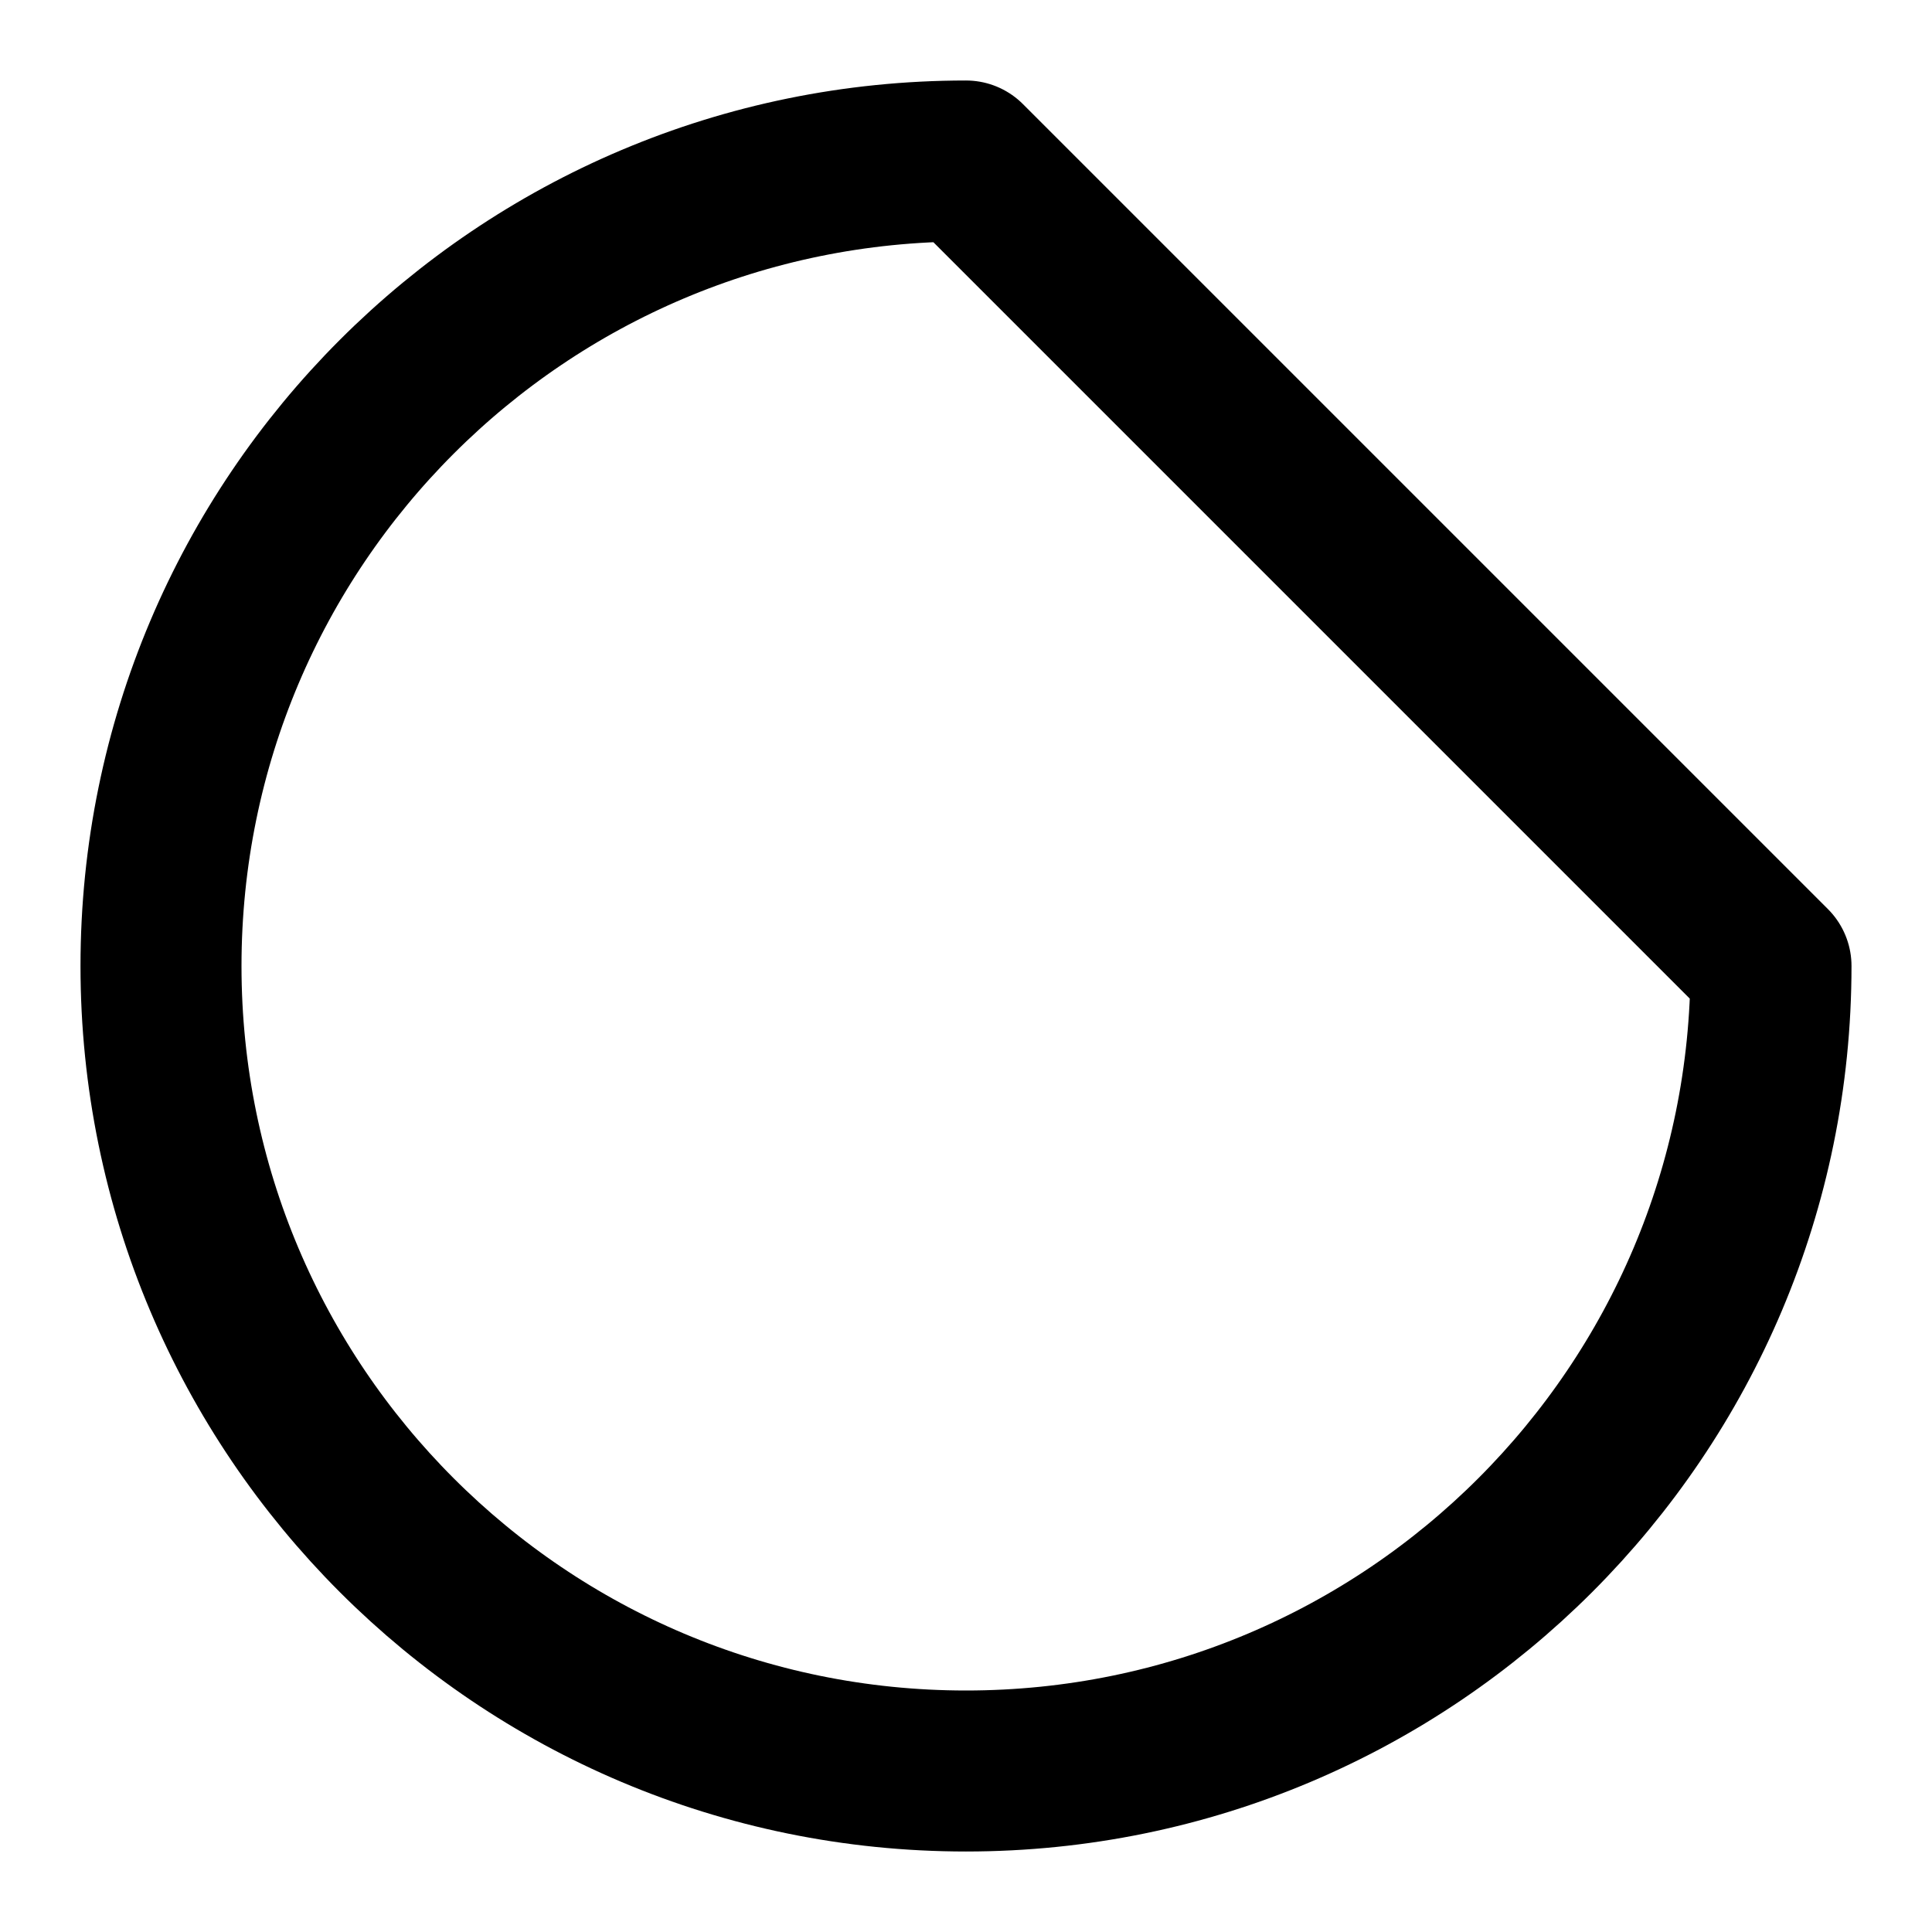
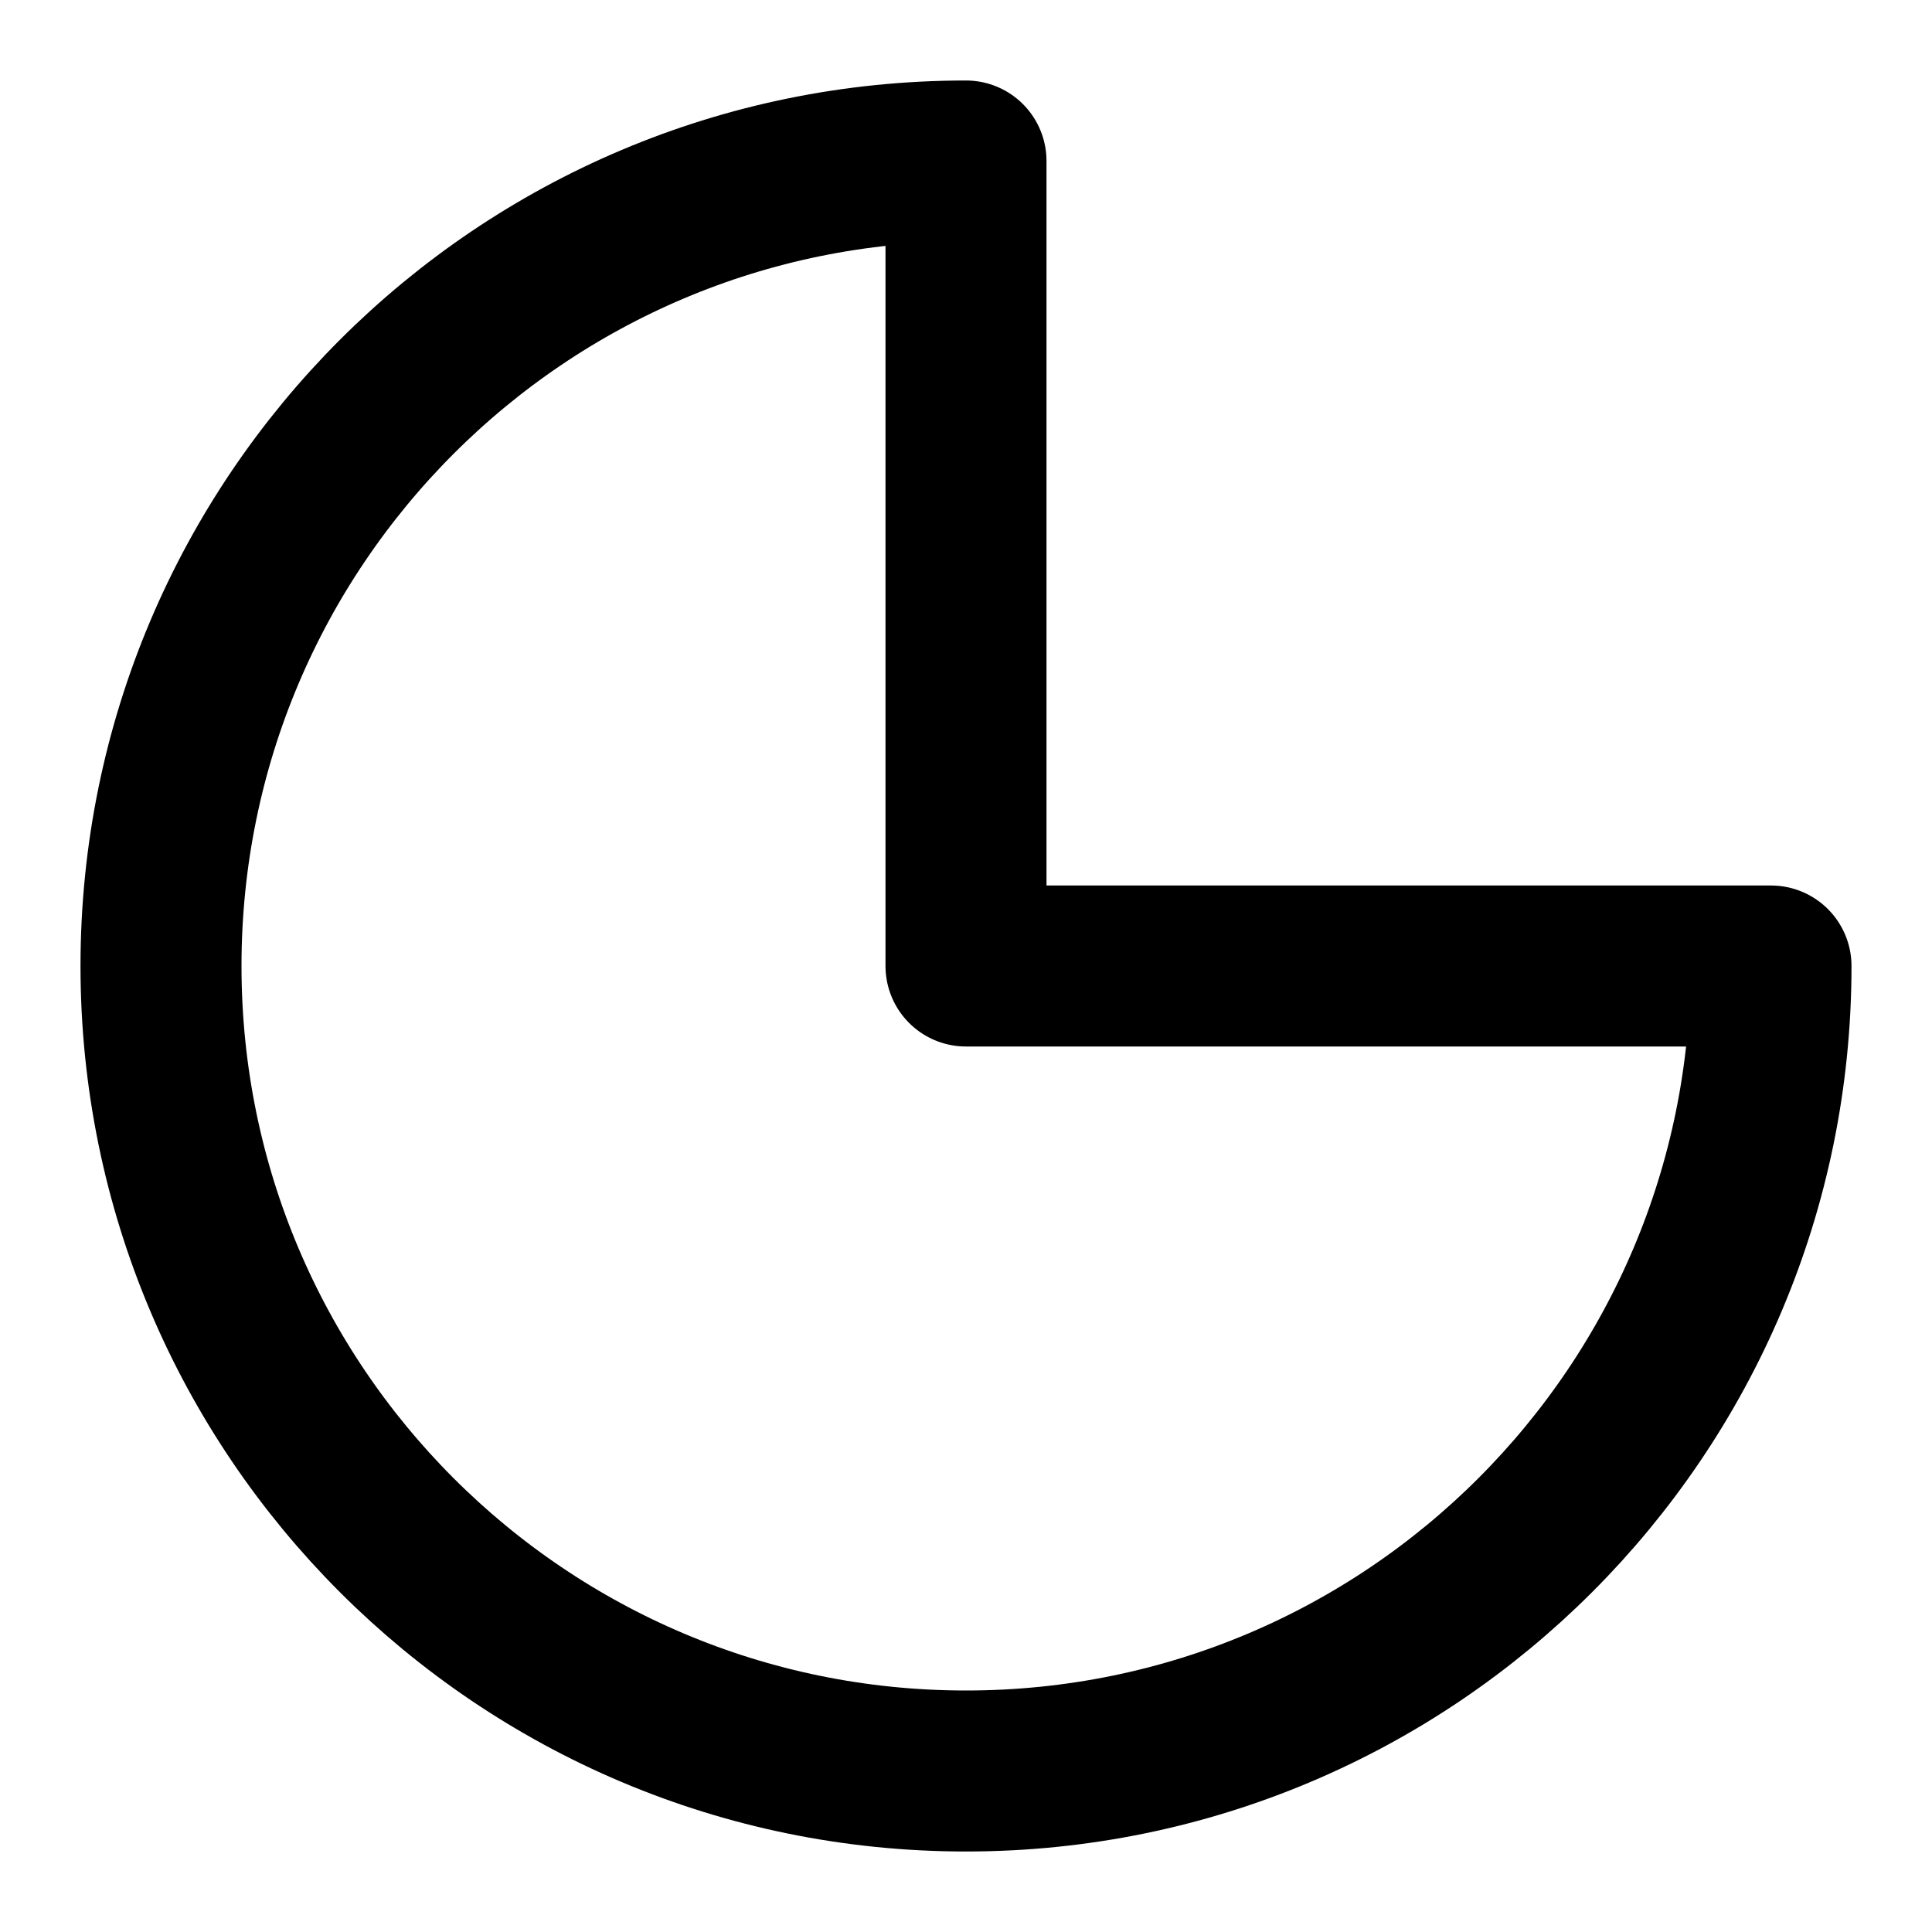
<svg xmlns="http://www.w3.org/2000/svg" width="24" height="24" viewBox="0 0 24 24" fill="none" stroke="currentColor" stroke-width="2" stroke-linecap="round" stroke-linejoin="round">
-   <path d="M22 12A10 10 0 1 1 12 2Z" />
+   <path d="M22 12A10 10 0 1 1 12 2L12 12Z" />
</svg>
